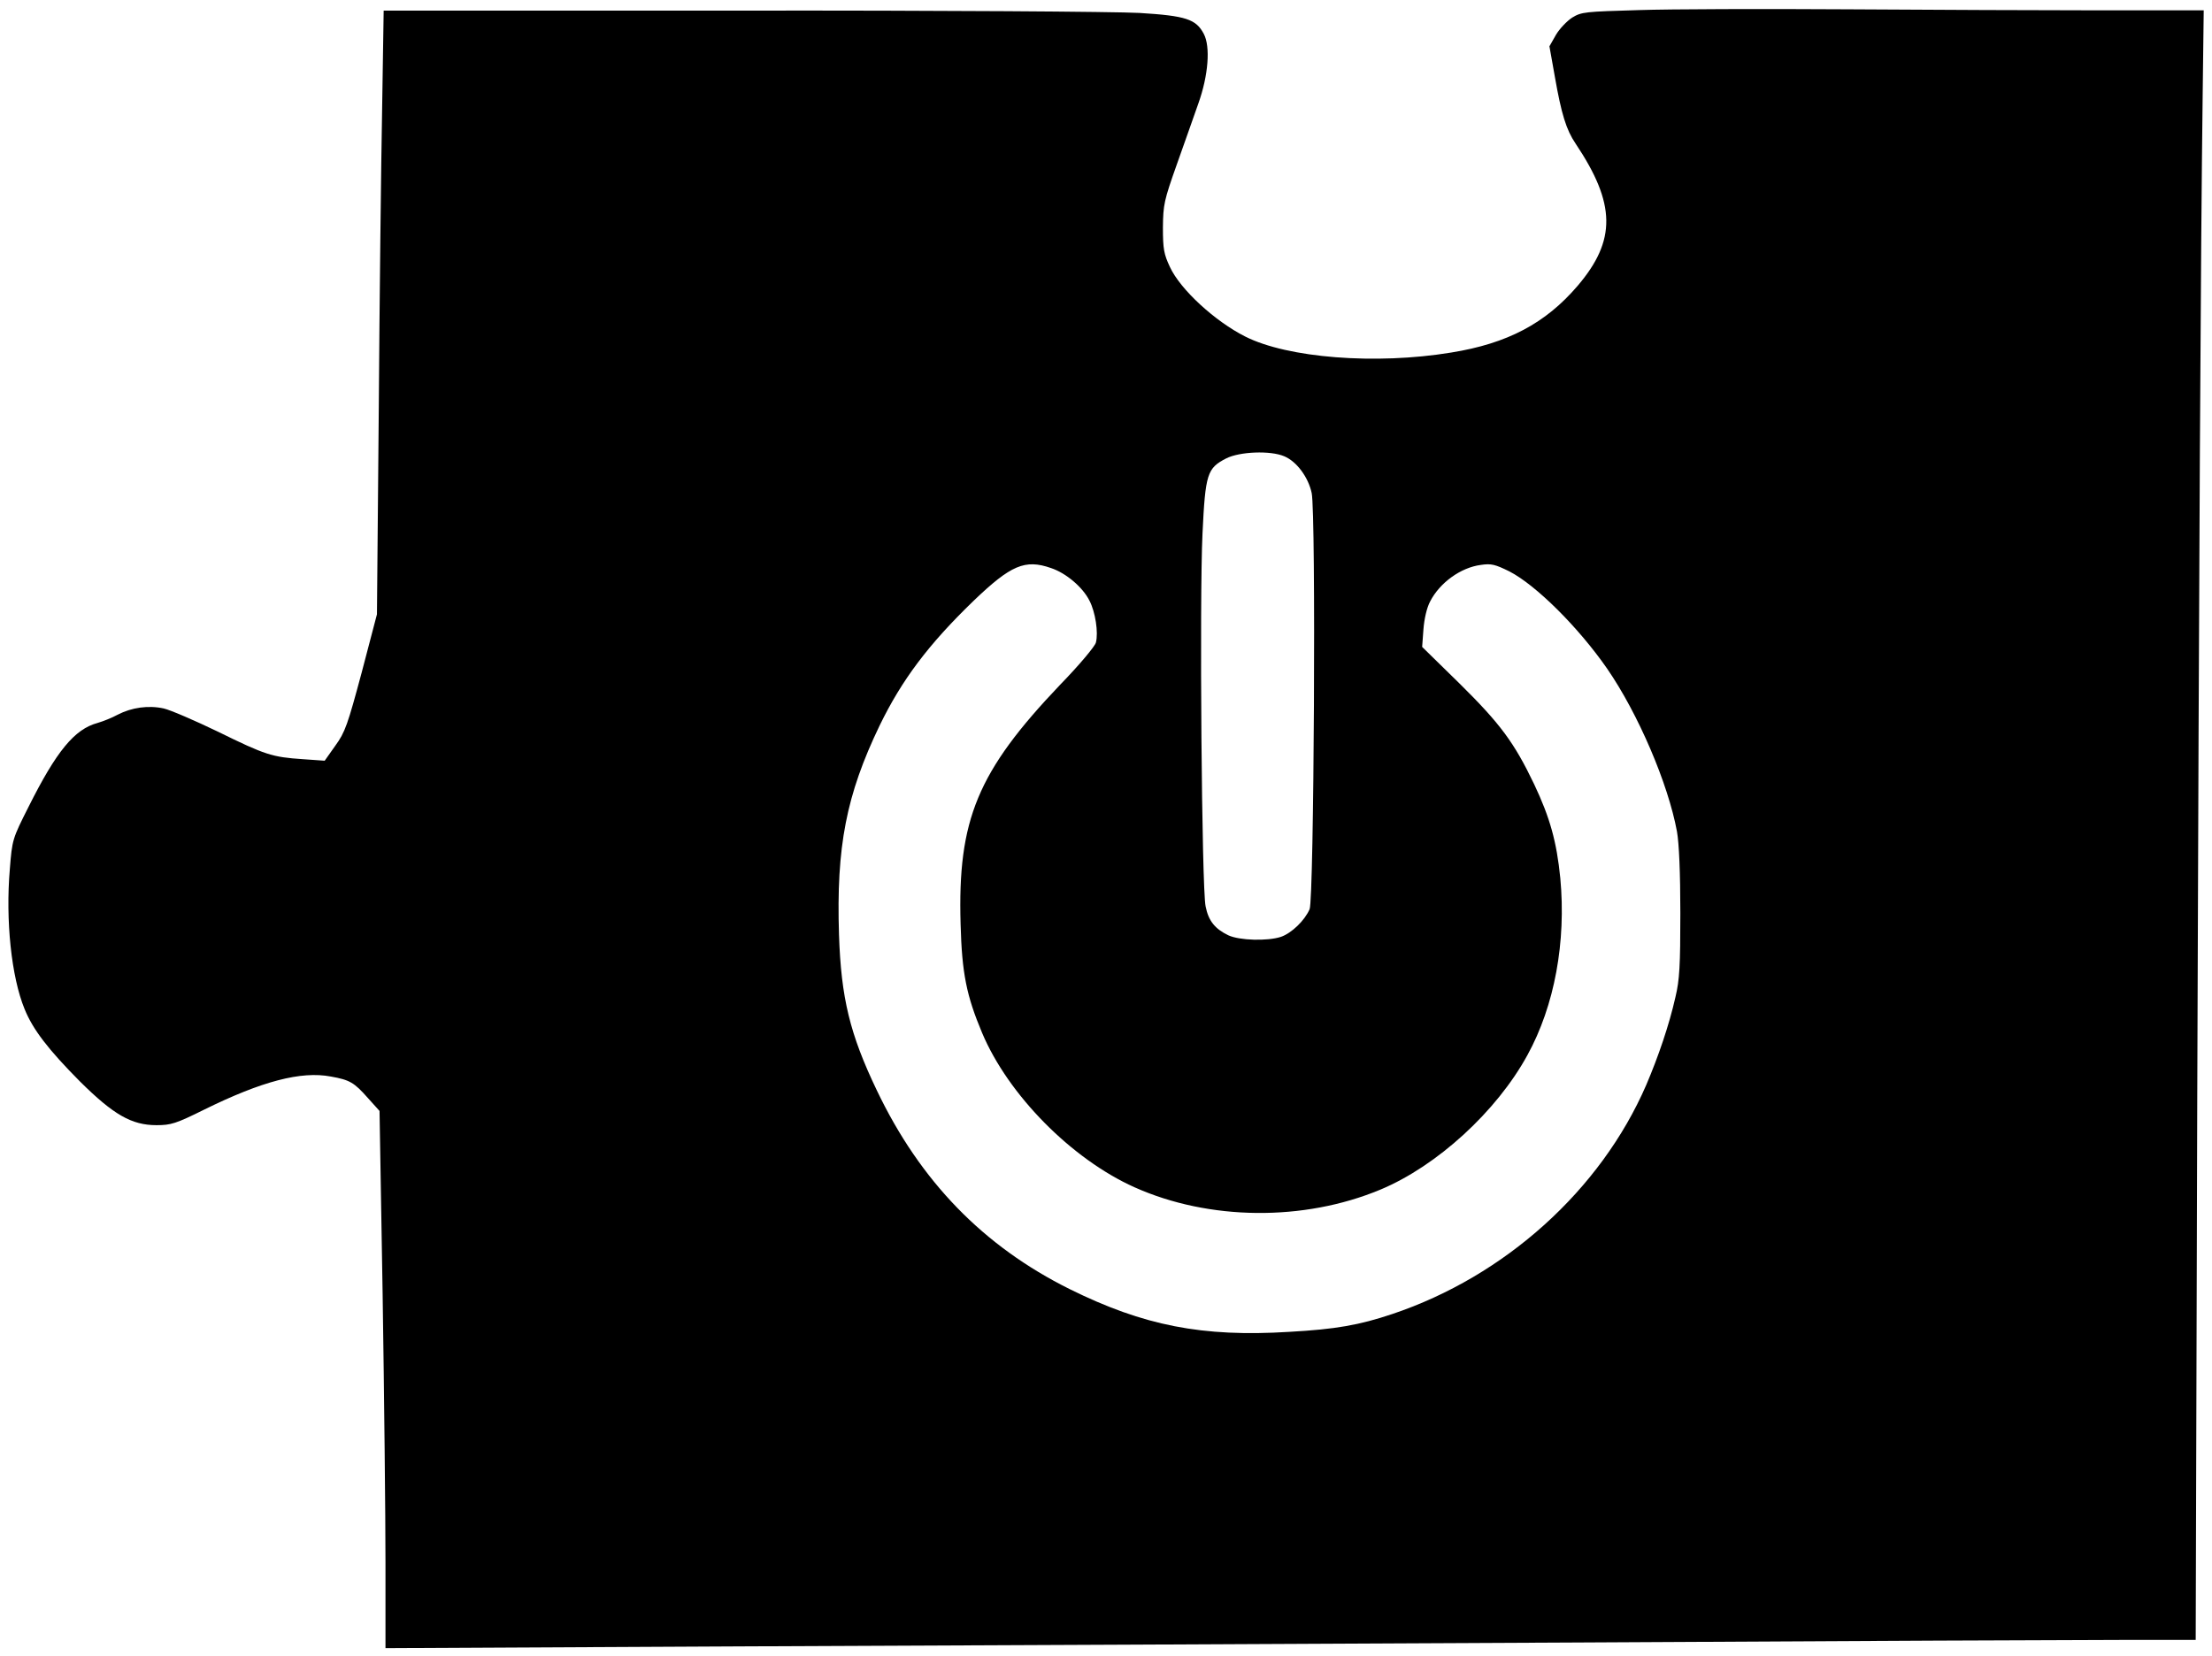
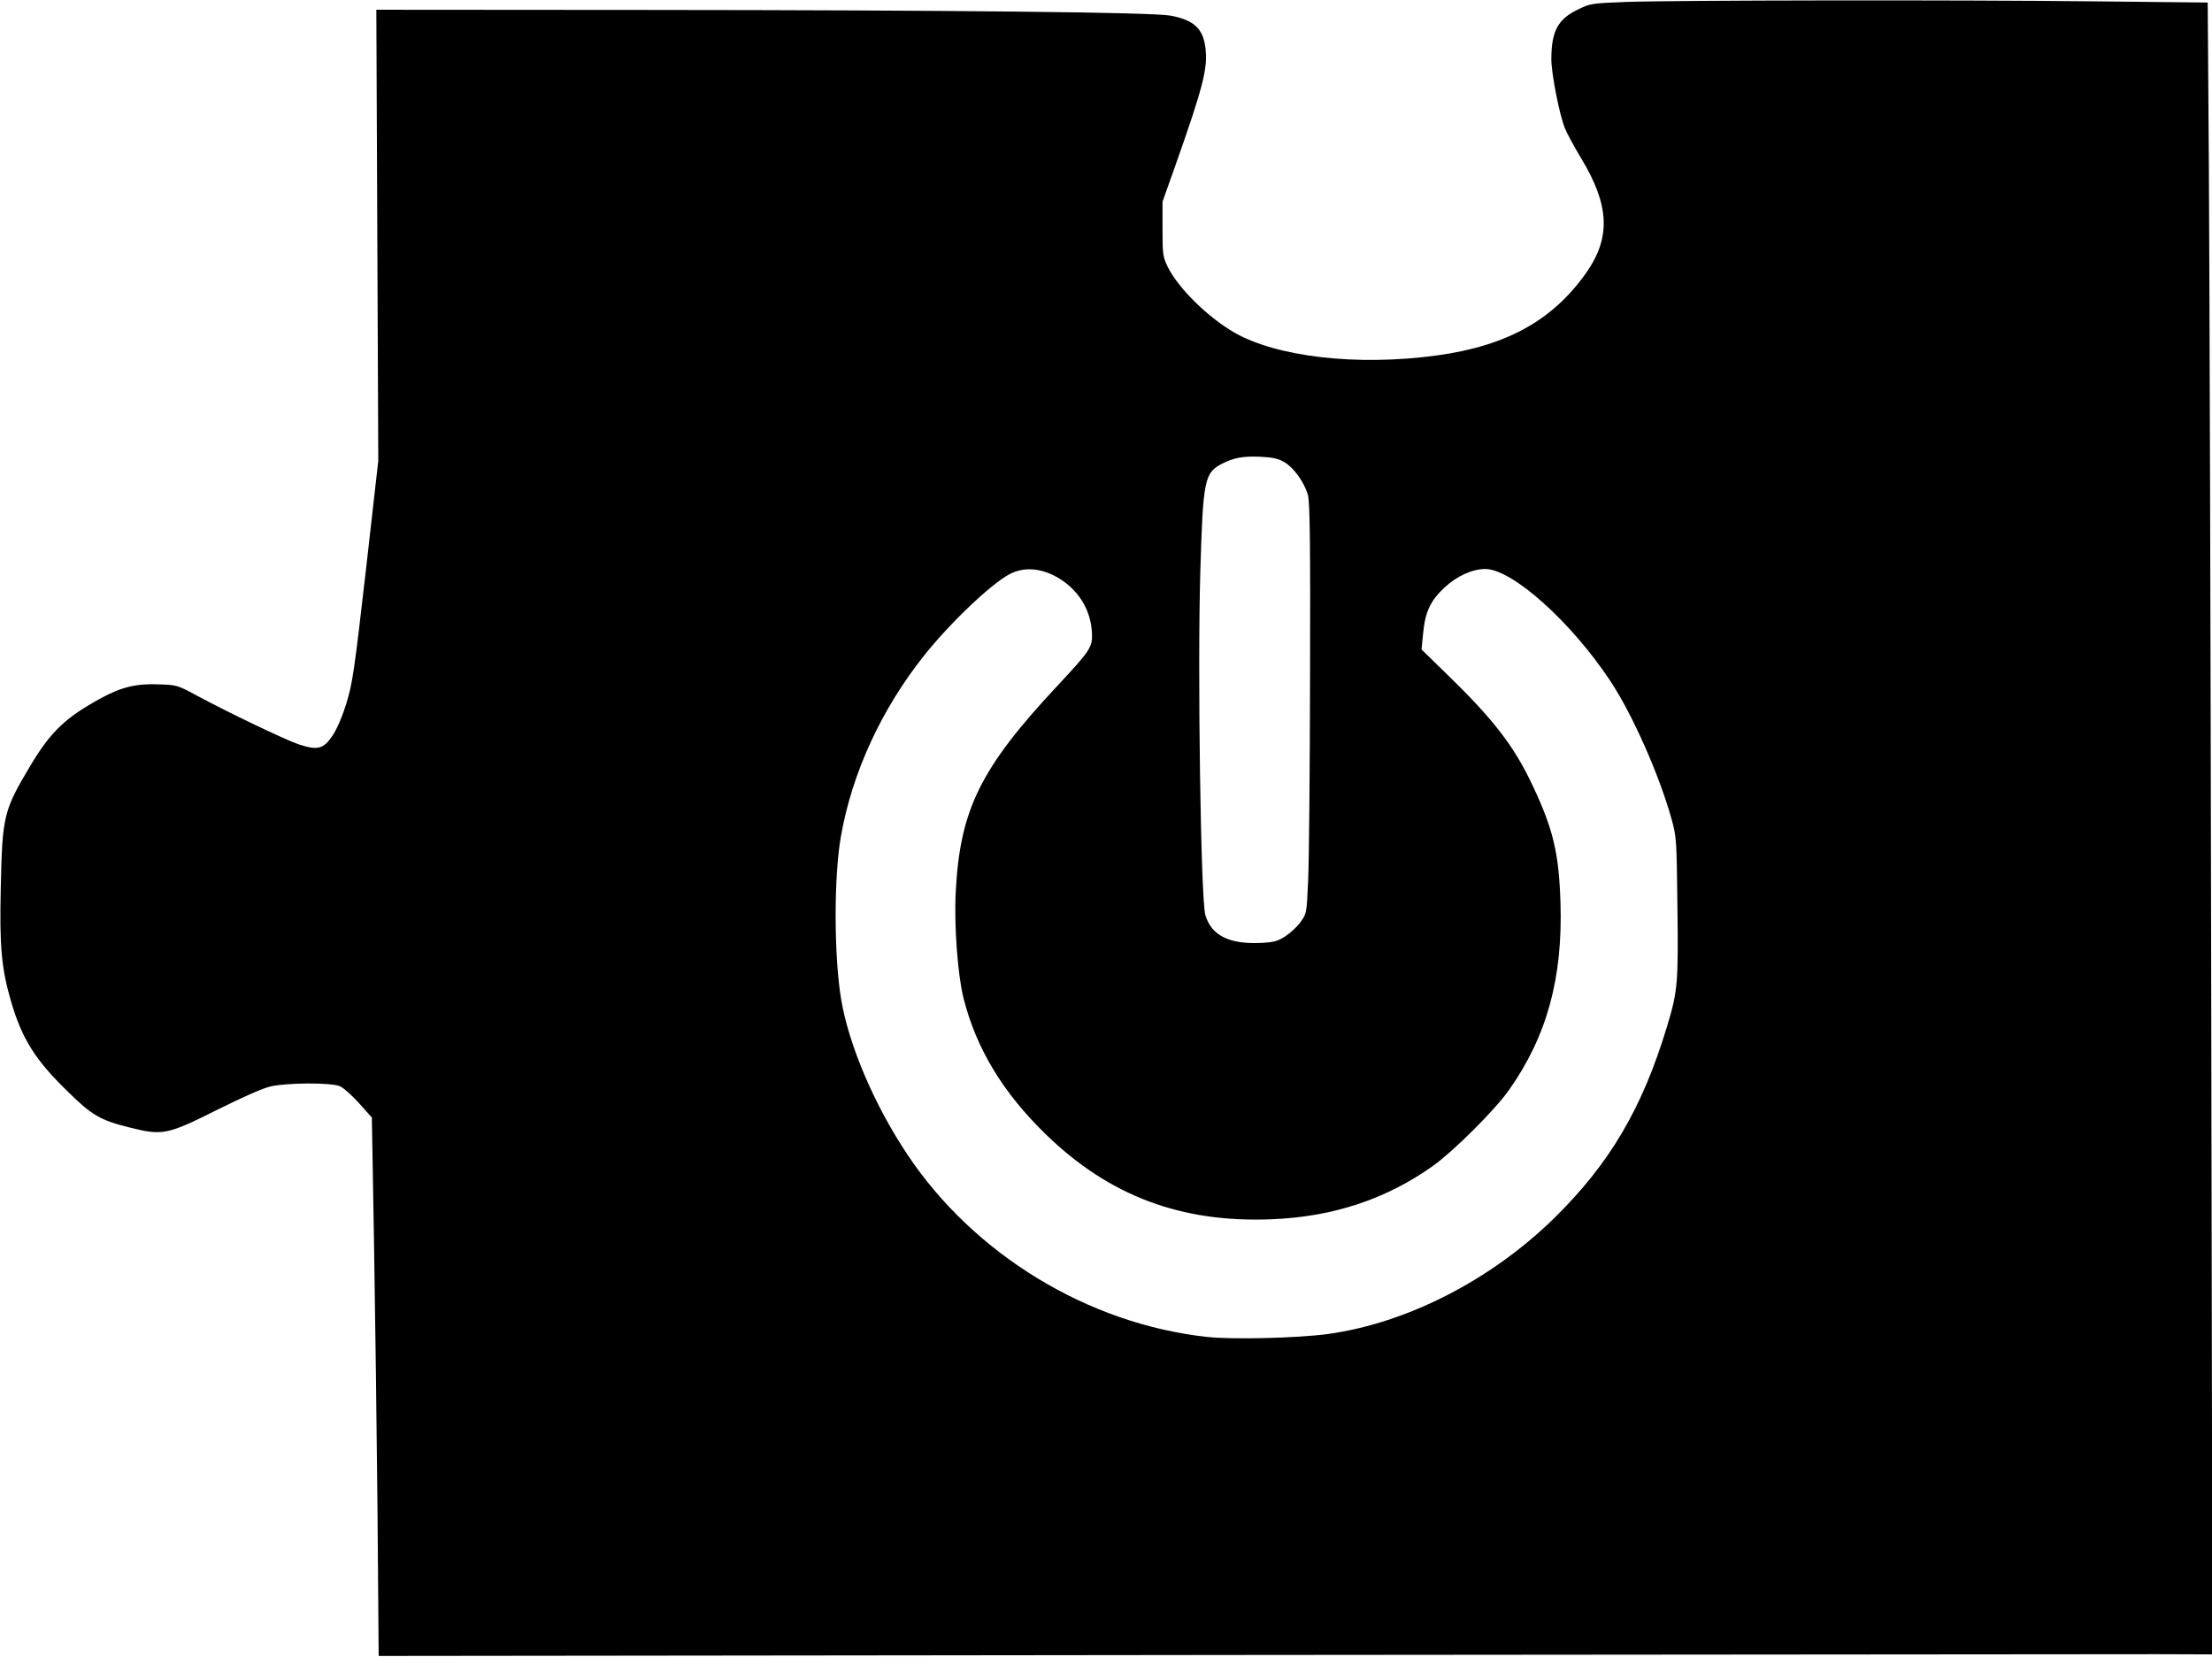
- <svg xmlns="http://www.w3.org/2000/svg" version="1.0" width="855pt" height="640pt" viewBox="0 0 855 640" preserveAspectRatio="xMidYMid meet">
-   <g transform="translate(0,640) scale(0.1,-0.1)" fill="#000000" stroke="none">
-     <path d="M6335 6361 c-208 -6 -222 -7 -258 -29 -20 -13 -49 -43 -63 -67 l-25 -44 21 -118 c25 -143 44 -205 80 -258 156 -233 158 -374 8 -550 -124 -145 -271 -223 -489 -258 -292 -48 -632 -21 -796 62 -117 59 -251 182 -291 269 -23 49 -27 69 -27 152 1 89 4 104 54 245 29 83 67 188 83 235 39 109 47 220 21 269 -30 57 -69 70 -249 81 -89 5 -771 10 -1540 9 l-1381 0 -6 -382 c-4 -210 -10 -735 -13 -1167 l-7 -785 -59 -225 c-54 -201 -64 -231 -102 -283 l-41 -58 -85 6 c-118 8 -144 16 -327 106 -89 43 -184 84 -210 90 -59 13 -124 4 -178 -24 -22 -12 -57 -26 -78 -32 -89 -24 -159 -109 -267 -325 -62 -123 -63 -126 -72 -240 -17 -198 6 -417 57 -541 32 -79 91 -156 214 -280 130 -129 200 -169 296 -169 56 0 75 6 184 60 223 110 375 150 490 128 73 -13 90 -23 143 -83 l45 -50 12 -710 c6 -390 11 -858 11 -1038 l0 -329 1382 7 c761 3 2216 10 3233 15 1018 6 1970 10 2116 10 l266 0 6 2103 c7 2079 13 3249 21 3875 l4 322 -397 0 c-219 0 -661 2 -982 4 -321 2 -683 1 -804 -3z m-1371 -1725 c48 -20 93 -81 106 -142 17 -81 9 -1569 -8 -1609 -19 -44 -70 -93 -111 -107 -52 -17 -160 -14 -203 6 -52 25 -77 56 -88 112 -15 69 -24 1191 -12 1441 11 232 18 253 92 291 52 26 170 31 224 8z m-902 -432 c58 -19 123 -74 149 -126 23 -44 35 -123 25 -162 -3 -14 -65 -88 -138 -163 -320 -336 -397 -522 -385 -926 5 -190 23 -277 83 -420 101 -240 346 -488 589 -597 288 -129 654 -133 951 -9 218 91 449 302 568 520 105 191 150 438 127 684 -14 141 -40 234 -101 363 -77 161 -131 234 -288 389 l-145 142 5 68 c3 40 13 84 26 108 37 72 118 131 196 141 40 6 55 2 110 -25 103 -53 267 -216 378 -376 120 -174 236 -445 270 -630 8 -45 13 -158 13 -315 0 -203 -3 -259 -19 -325 -24 -107 -66 -230 -113 -340 -176 -406 -546 -739 -981 -885 -128 -43 -219 -59 -398 -69 -337 -21 -564 24 -849 165 -334 166 -578 417 -746 769 -104 217 -138 357 -146 601 -11 341 28 541 157 809 86 177 189 314 364 483 143 137 198 161 298 126z" />
+ <svg xmlns="http://www.w3.org/2000/svg" version="1.0" width="1135pt" height="850pt" viewBox="0 0 1135 850" preserveAspectRatio="xMidYMid meet">
+   <g transform="translate(0,850) scale(0.1,-0.1)" fill="#000000" stroke="none">
+     <path d="M8343 8490 c-178 -7 -184 -8 -247 -39 -103 -50 -135 -111 -136 -253 0 -75 41 -285 70 -357 10 -25 48 -95 84 -155 145 -240 152 -405 25 -586 -172 -244 -408 -375 -766 -424 -410 -56 -825 -8 -1044 120 -136 80 -284 227 -337 334 -25 52 -27 63 -27 195 l0 140 64 180 c147 416 169 506 156 611 -12 98 -61 142 -180 164 -93 17 -1131 28 -2677 29 l-1397 1 5 -1157 5 -1158 -64 -565 c-59 -514 -68 -575 -99 -677 -21 -69 -49 -134 -71 -167 -47 -70 -76 -78 -174 -46 -70 24 -353 159 -526 252 -96 52 -101 53 -191 56 -116 5 -193 -14 -296 -70 -184 -100 -260 -173 -364 -347 -138 -232 -144 -256 -152 -626 -7 -298 3 -413 52 -582 56 -192 123 -301 291 -464 124 -122 166 -147 314 -184 172 -44 197 -39 452 89 135 67 236 112 277 121 85 19 308 20 353 1 18 -7 62 -46 99 -87 l66 -74 11 -635 c6 -349 14 -971 18 -1381 l6 -747 4426 5 c2434 2 4551 4 4705 4 l278 -1 -6 3388 c-3 1863 -9 3770 -12 4238 l-6 851 -577 6 c-703 8 -2159 6 -2408 -3z m-1754 -2361 c48 -27 104 -104 122 -169 10 -35 13 -243 11 -930 -1 -487 -5 -960 -10 -1052 -7 -165 -8 -167 -39 -210 -17 -24 -52 -56 -78 -73 -41 -26 -60 -31 -129 -34 -159 -7 -250 39 -281 142 -24 79 -41 1267 -26 1765 14 473 21 506 113 553 59 30 107 39 195 35 62 -3 91 -9 122 -27z m-1180 -583 c117 -60 189 -170 194 -296 3 -71 -8 -88 -178 -270 -395 -423 -499 -635 -521 -1056 -9 -174 10 -427 40 -547 66 -259 201 -483 422 -698 325 -316 694 -455 1158 -436 315 12 589 103 829 274 105 75 316 285 389 388 195 276 277 574 265 963 -8 253 -37 376 -142 599 -98 208 -203 343 -452 584 l-119 116 8 81 c10 111 38 170 109 236 64 60 144 96 210 96 138 0 440 -270 642 -575 113 -171 249 -477 313 -705 26 -93 27 -102 31 -450 5 -395 2 -436 -54 -620 -127 -419 -293 -701 -579 -982 -325 -318 -755 -538 -1161 -594 -158 -21 -486 -29 -618 -15 -611 66 -1197 423 -1539 936 -169 253 -301 562 -340 797 -37 220 -38 631 -1 837 57 325 208 652 426 926 134 169 348 372 442 420 67 34 146 31 226 -9z" />
  </g>
</svg>
